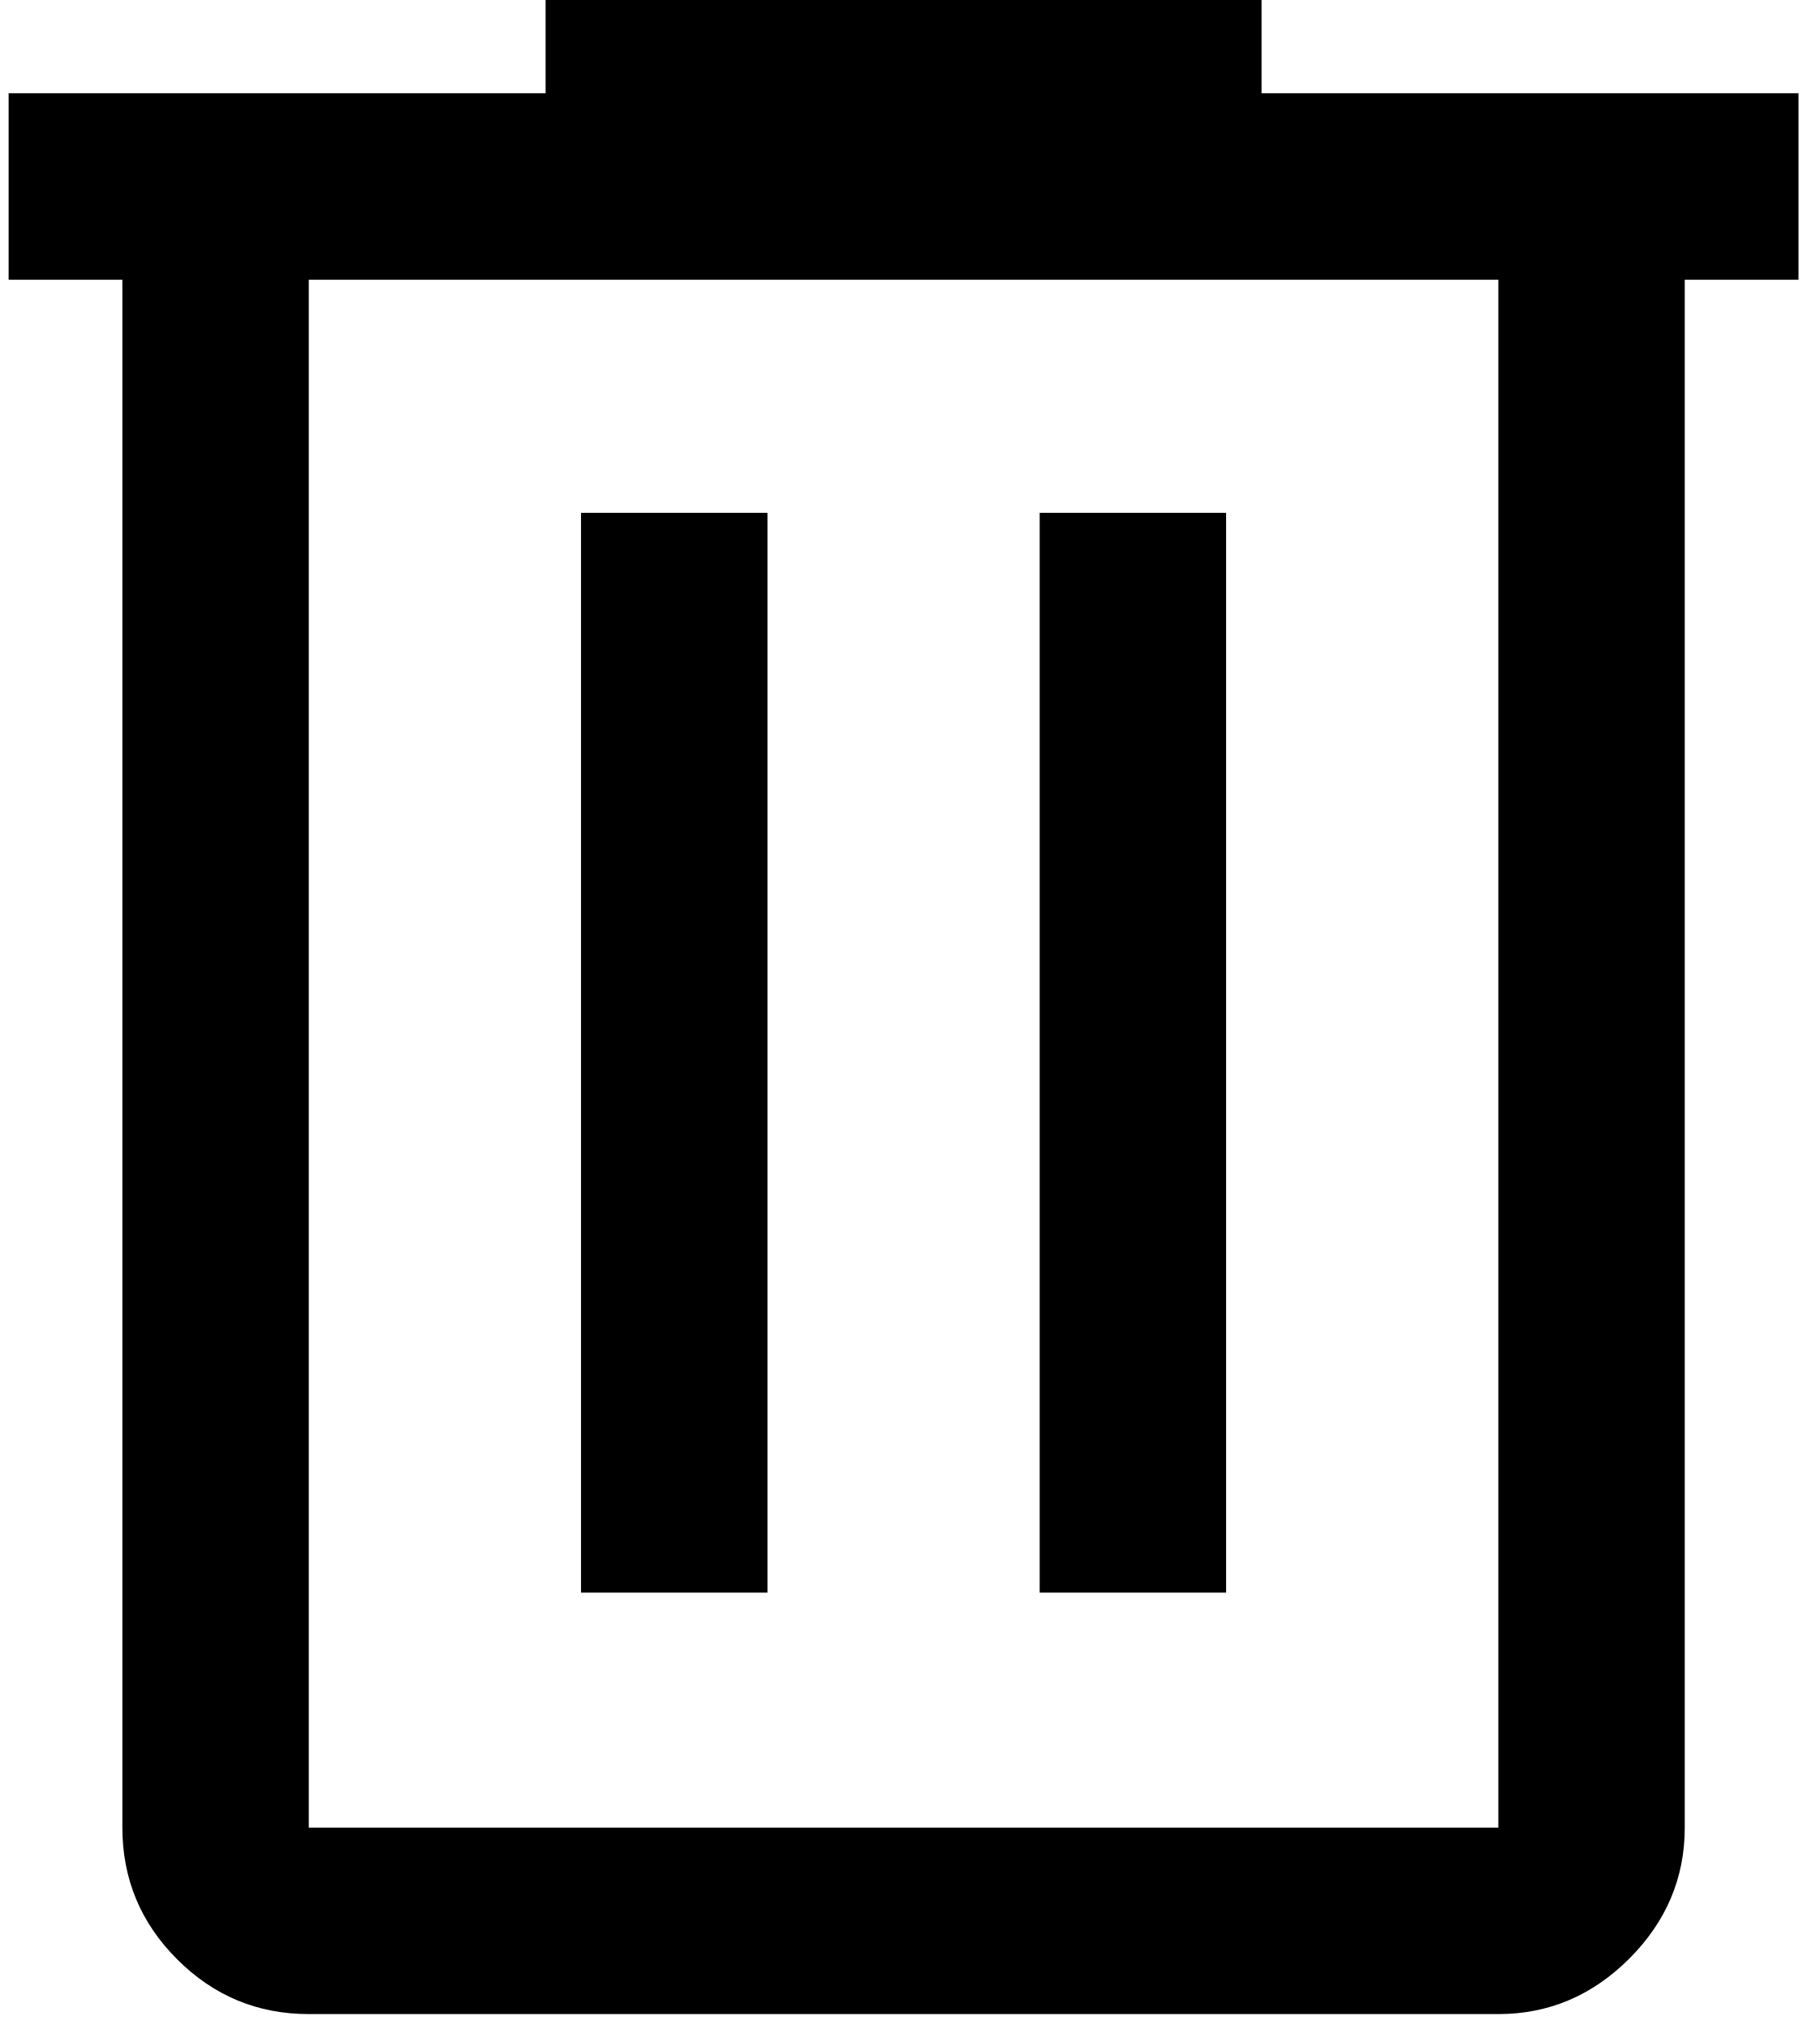
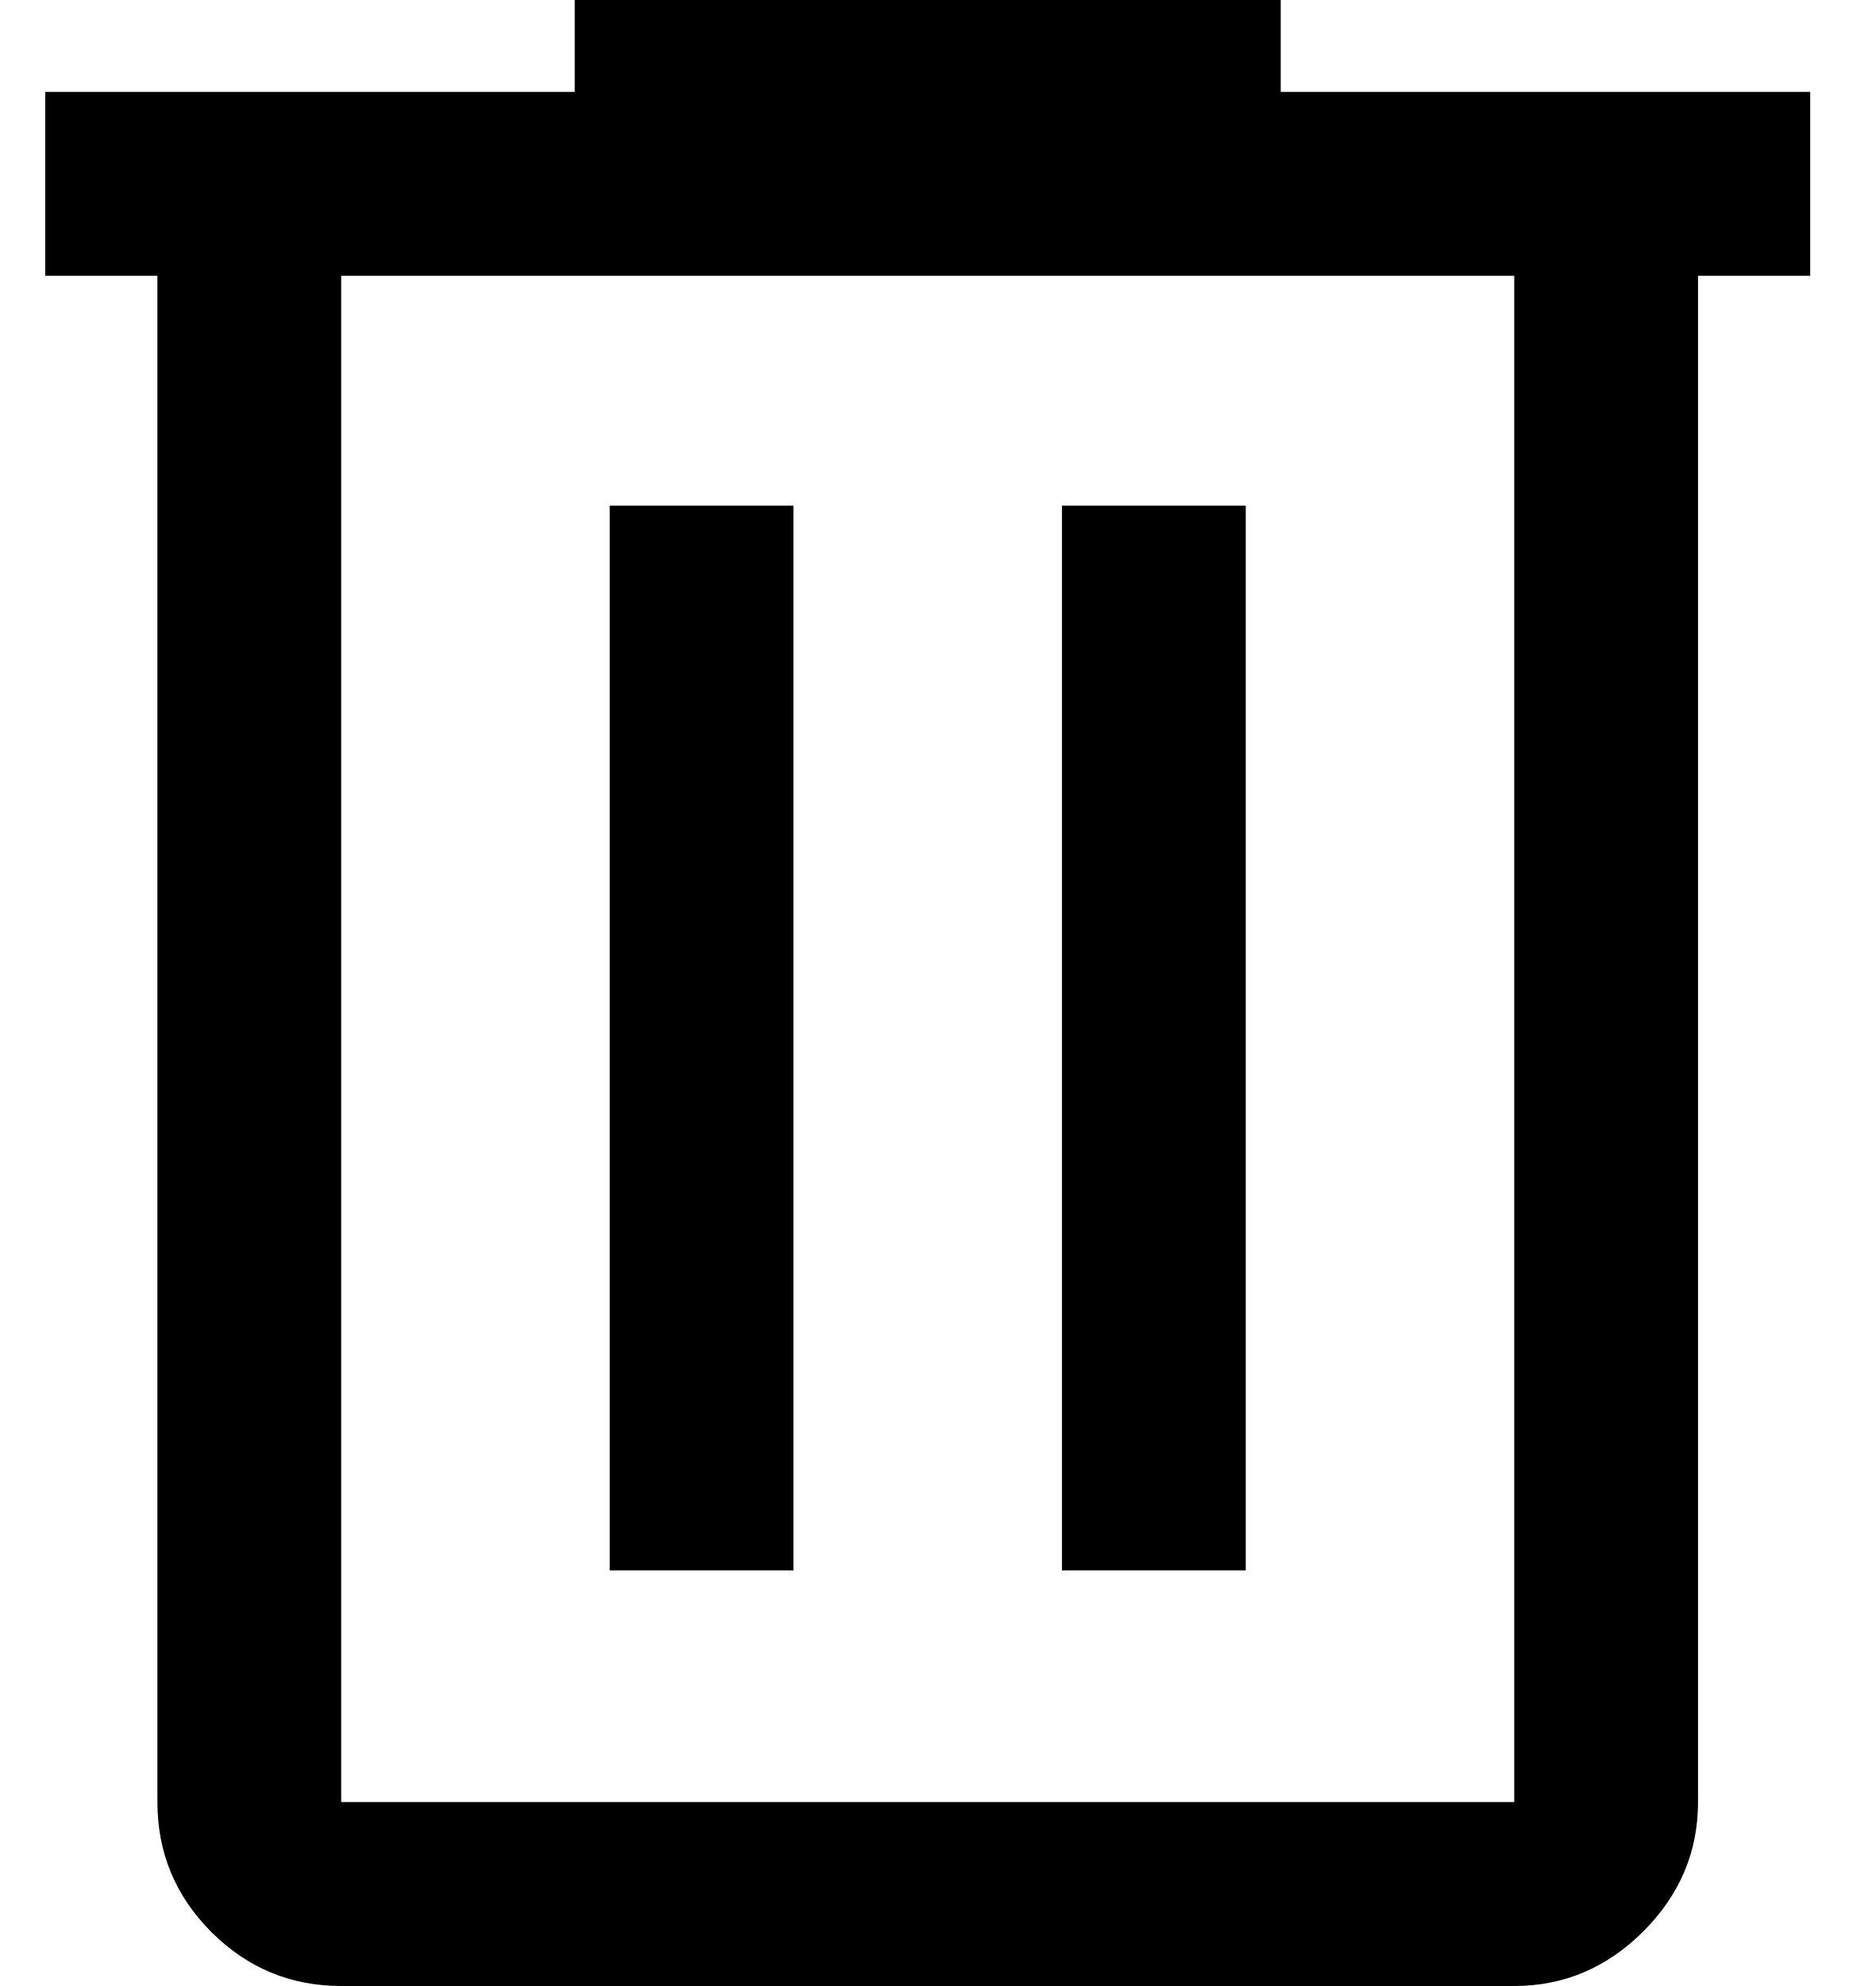
- <svg xmlns="http://www.w3.org/2000/svg" width="61" height="68" viewBox="0 0 61 68" fill="none">
-   <path d="M10.351 67.5C8.633 67.5 7.161 66.888 5.938 65.664C4.714 64.44 4.102 62.968 4.102 61.25V9.375H0.289V3.125H18.289V0H42.289V3.125H60.289V9.375H56.476V61.25C56.476 62.937 55.857 64.401 54.617 65.641C53.378 66.88 51.914 67.5 50.227 67.5H10.351ZM50.227 9.375H10.351V61.25H50.227V9.375ZM19.477 53.375H25.726V17.187H19.477V53.375ZM34.852 53.375H41.101V17.187H34.852V53.375Z" fill="black" />
+ <svg xmlns="http://www.w3.org/2000/svg" width="17" height="18" viewBox="0 0 17 18" fill="none">
+   <path d="M3.093 18C2.635 18 2.243 17.837 1.916 17.511C1.59 17.184 1.427 16.792 1.427 16.333V2.5H0.41V0.833H5.21V0H11.61V0.833H16.41V2.5H15.393V16.333C15.393 16.783 15.228 17.174 14.898 17.504C14.567 17.835 14.177 18 13.727 18H3.093ZM13.727 2.5H3.093V16.333H13.727V2.5ZM5.527 14.233H7.193V4.583H5.527V14.233ZM9.627 14.233H11.293V4.583H9.627V14.233Z" fill="black" />
</svg>
